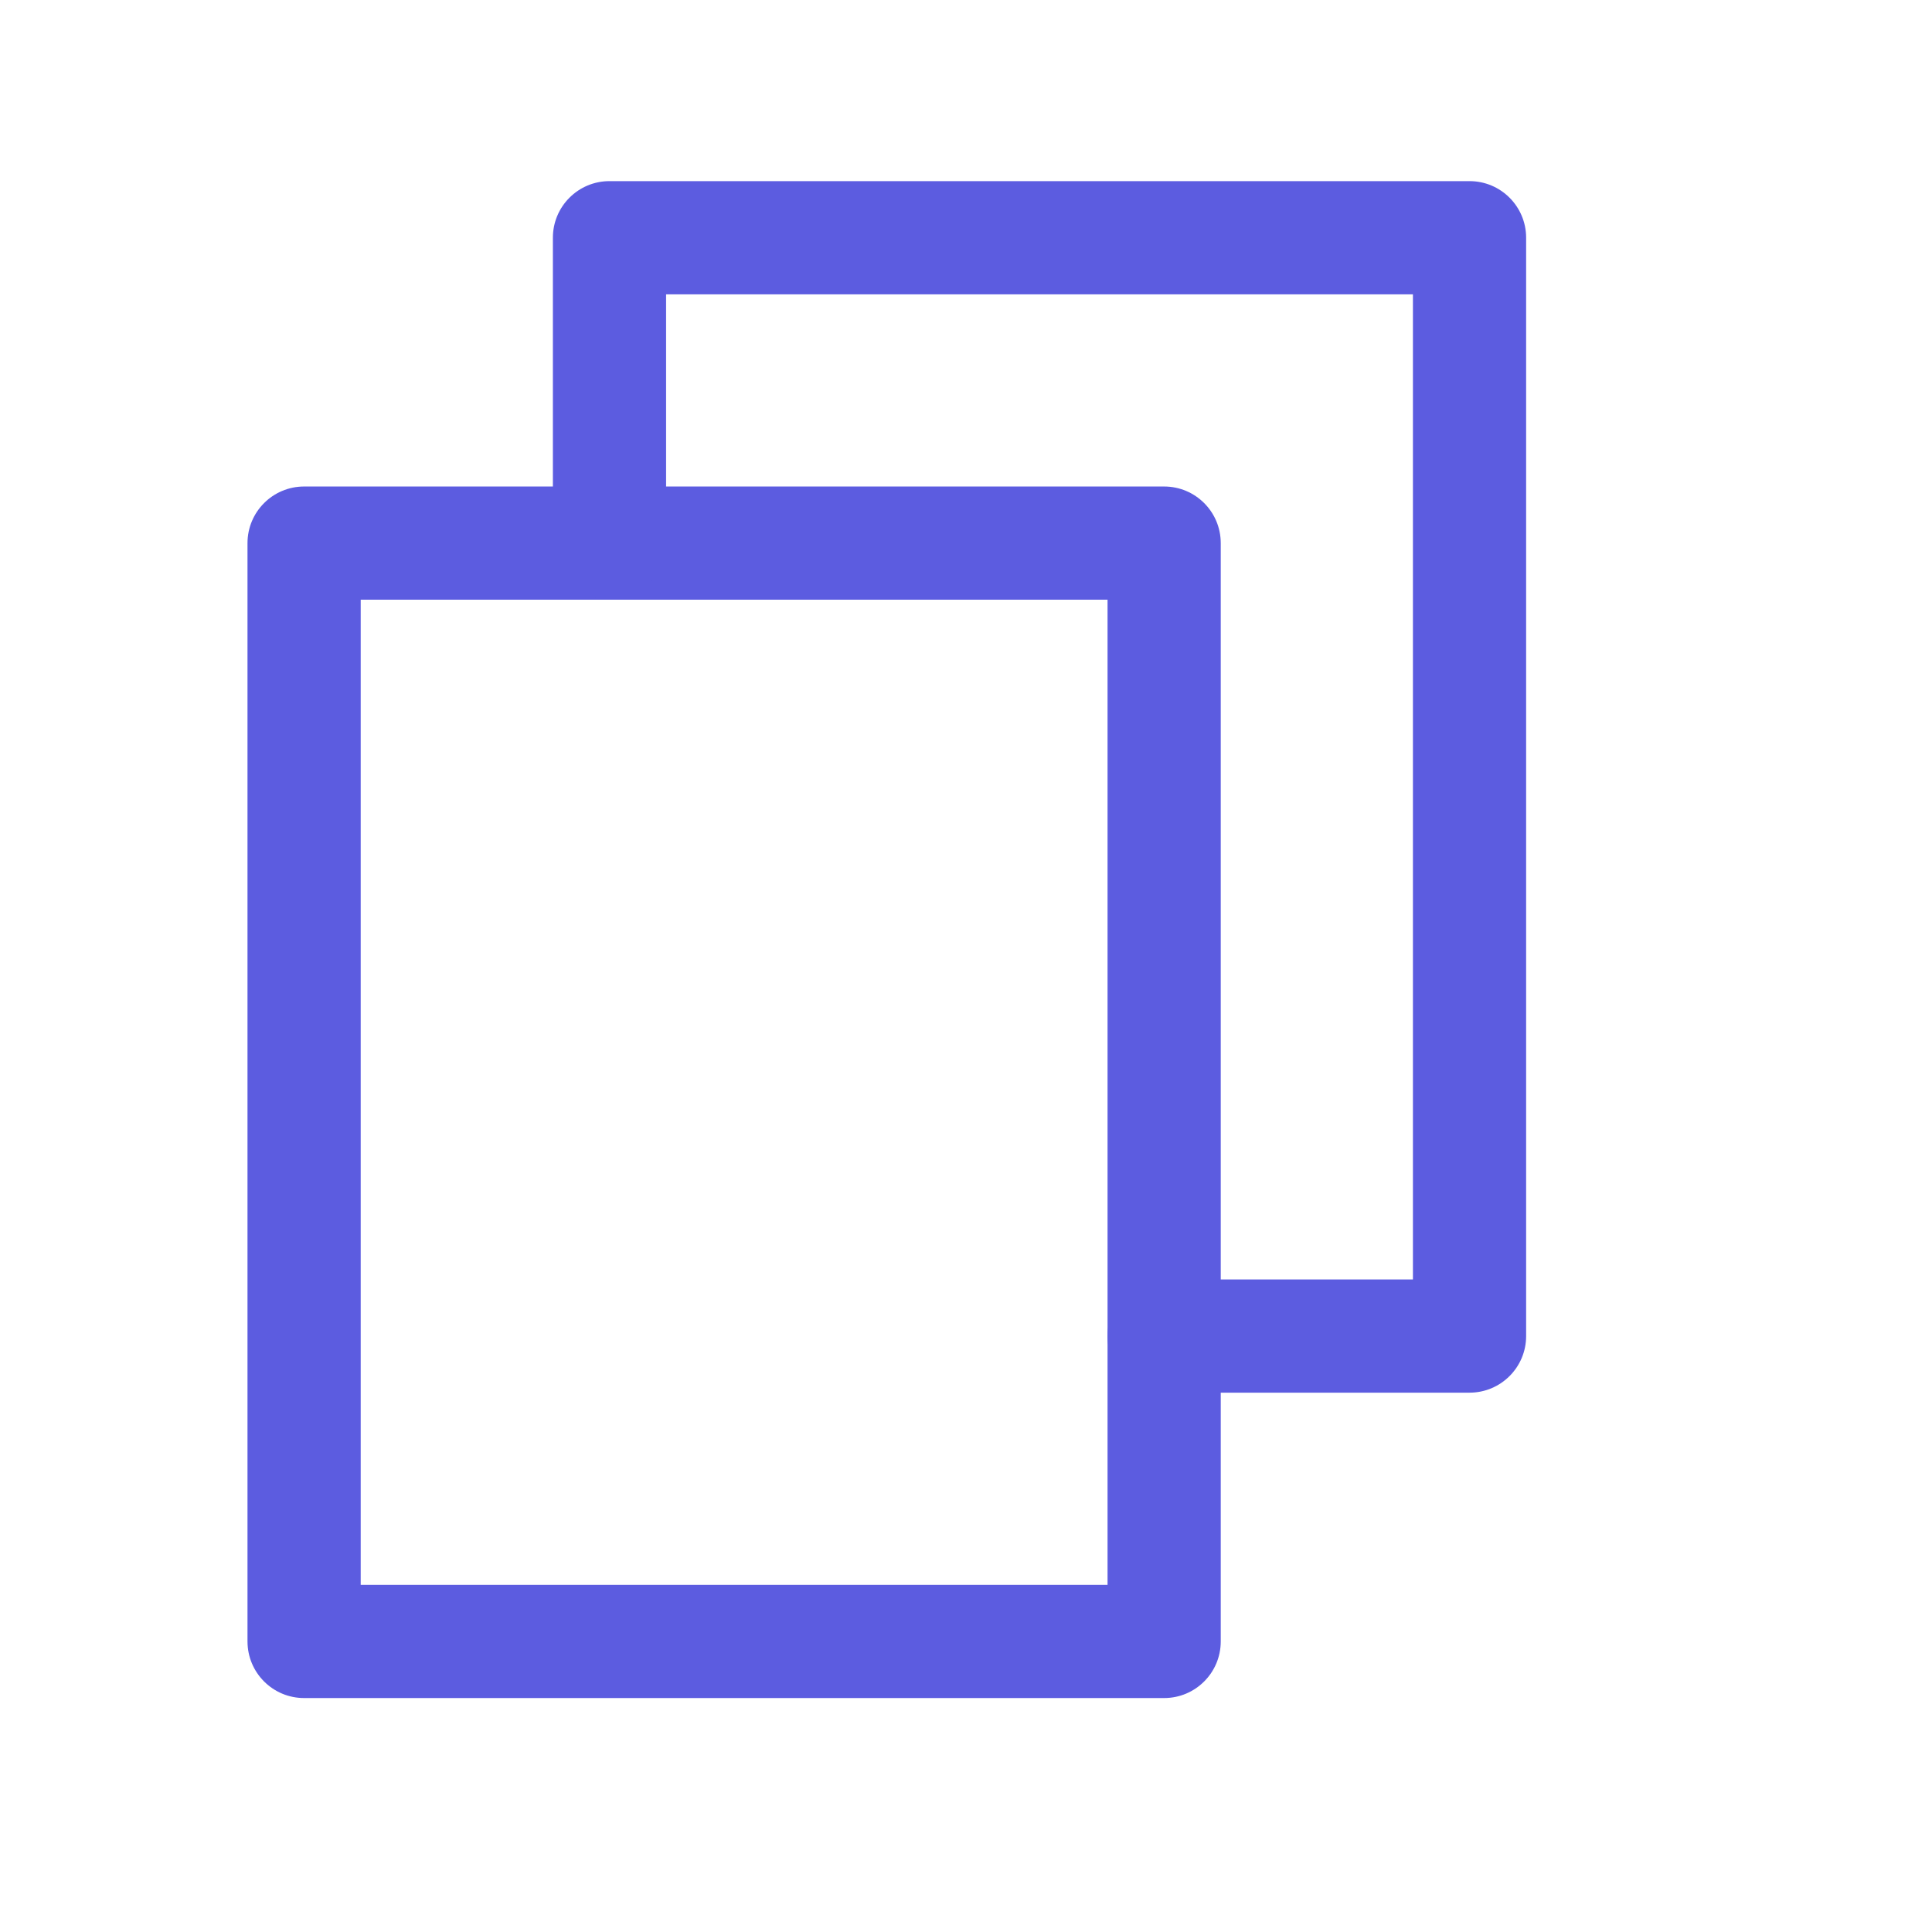
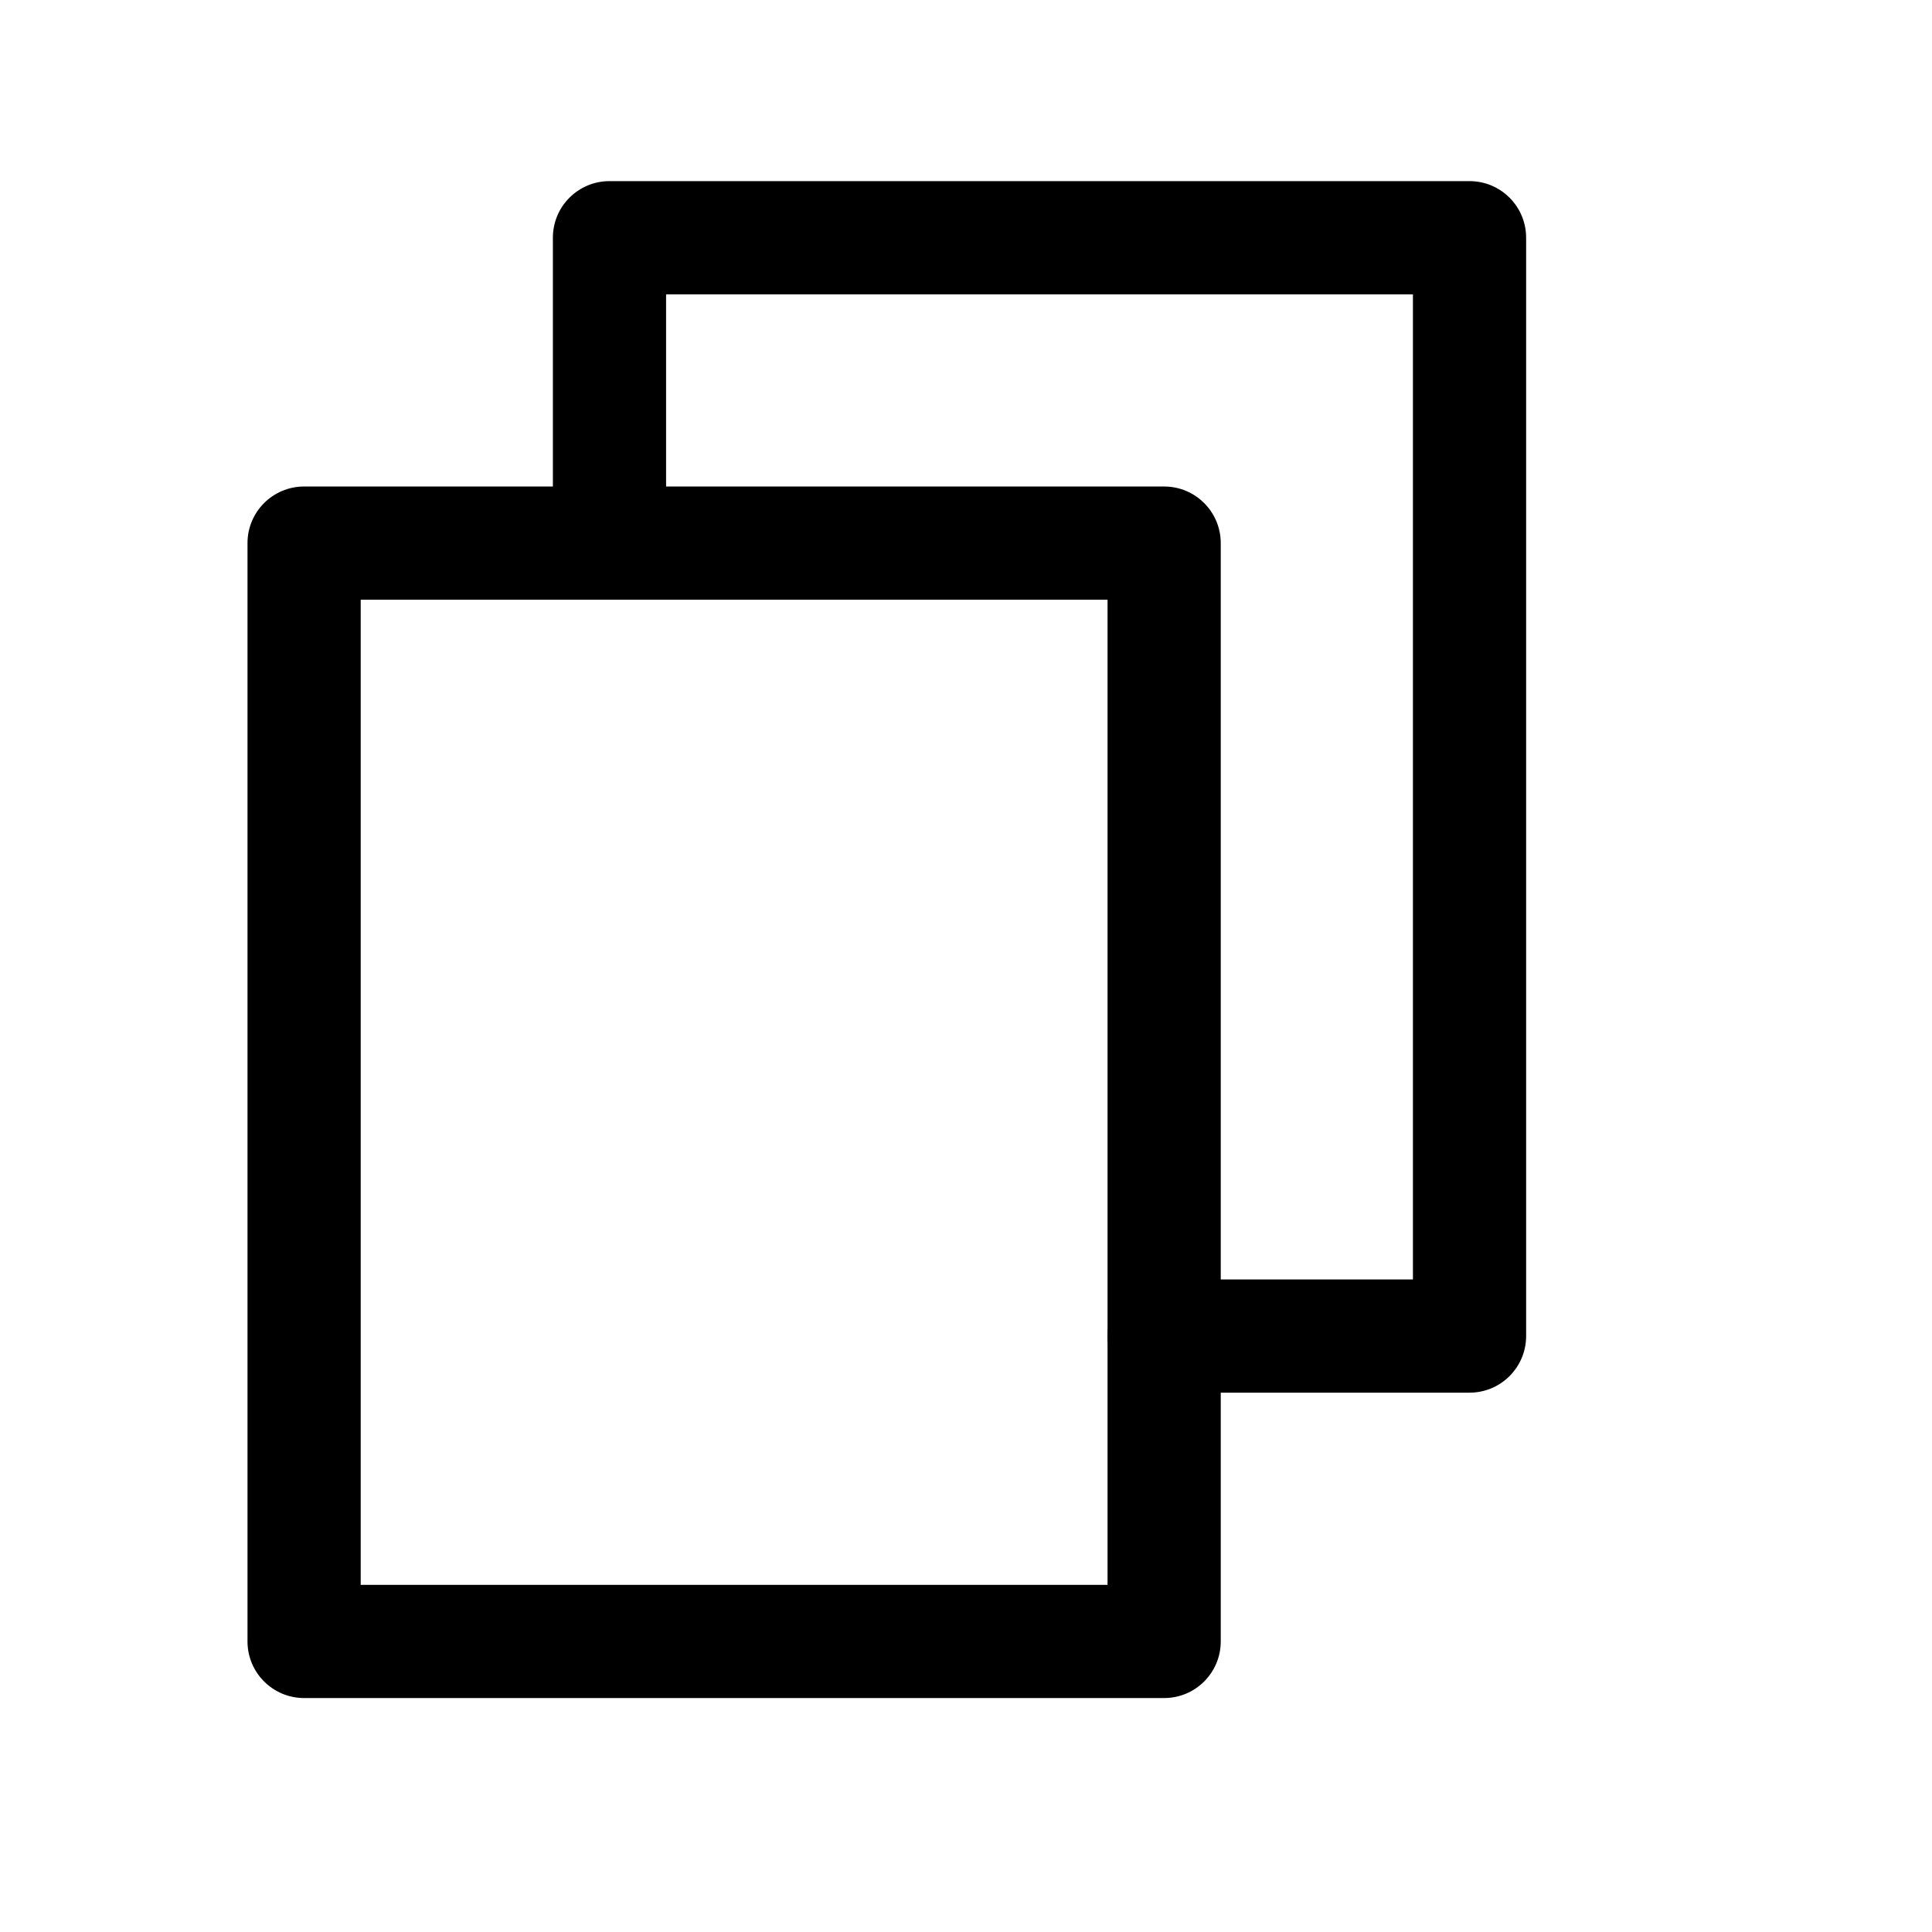
- <svg xmlns="http://www.w3.org/2000/svg" viewBox="0 0 512 512" fill="#5c5ce0">
+ <svg xmlns="http://www.w3.org/2000/svg" viewBox="0 0 512 512">
  <g data-name="1" id="_1">
    <path d="M308.51,450H80.59a15,15,0,0,1-15-15V143.93a15,15,0,0,1,15-15H308.51a15,15,0,0,1,15,15V435A15,15,0,0,1,308.51,450ZM95.59,420H293.51V158.93H95.59Z" />
    <path d="M389.44,369.07H308.51a15,15,0,0,1,0-30h65.93V78H176.52v65.92a15,15,0,0,1-30,0V63a15,15,0,0,1,15-15H389.44a15,15,0,0,1,15,15V354.07A15,15,0,0,1,389.44,369.07Z" />
  </g>
</svg>
